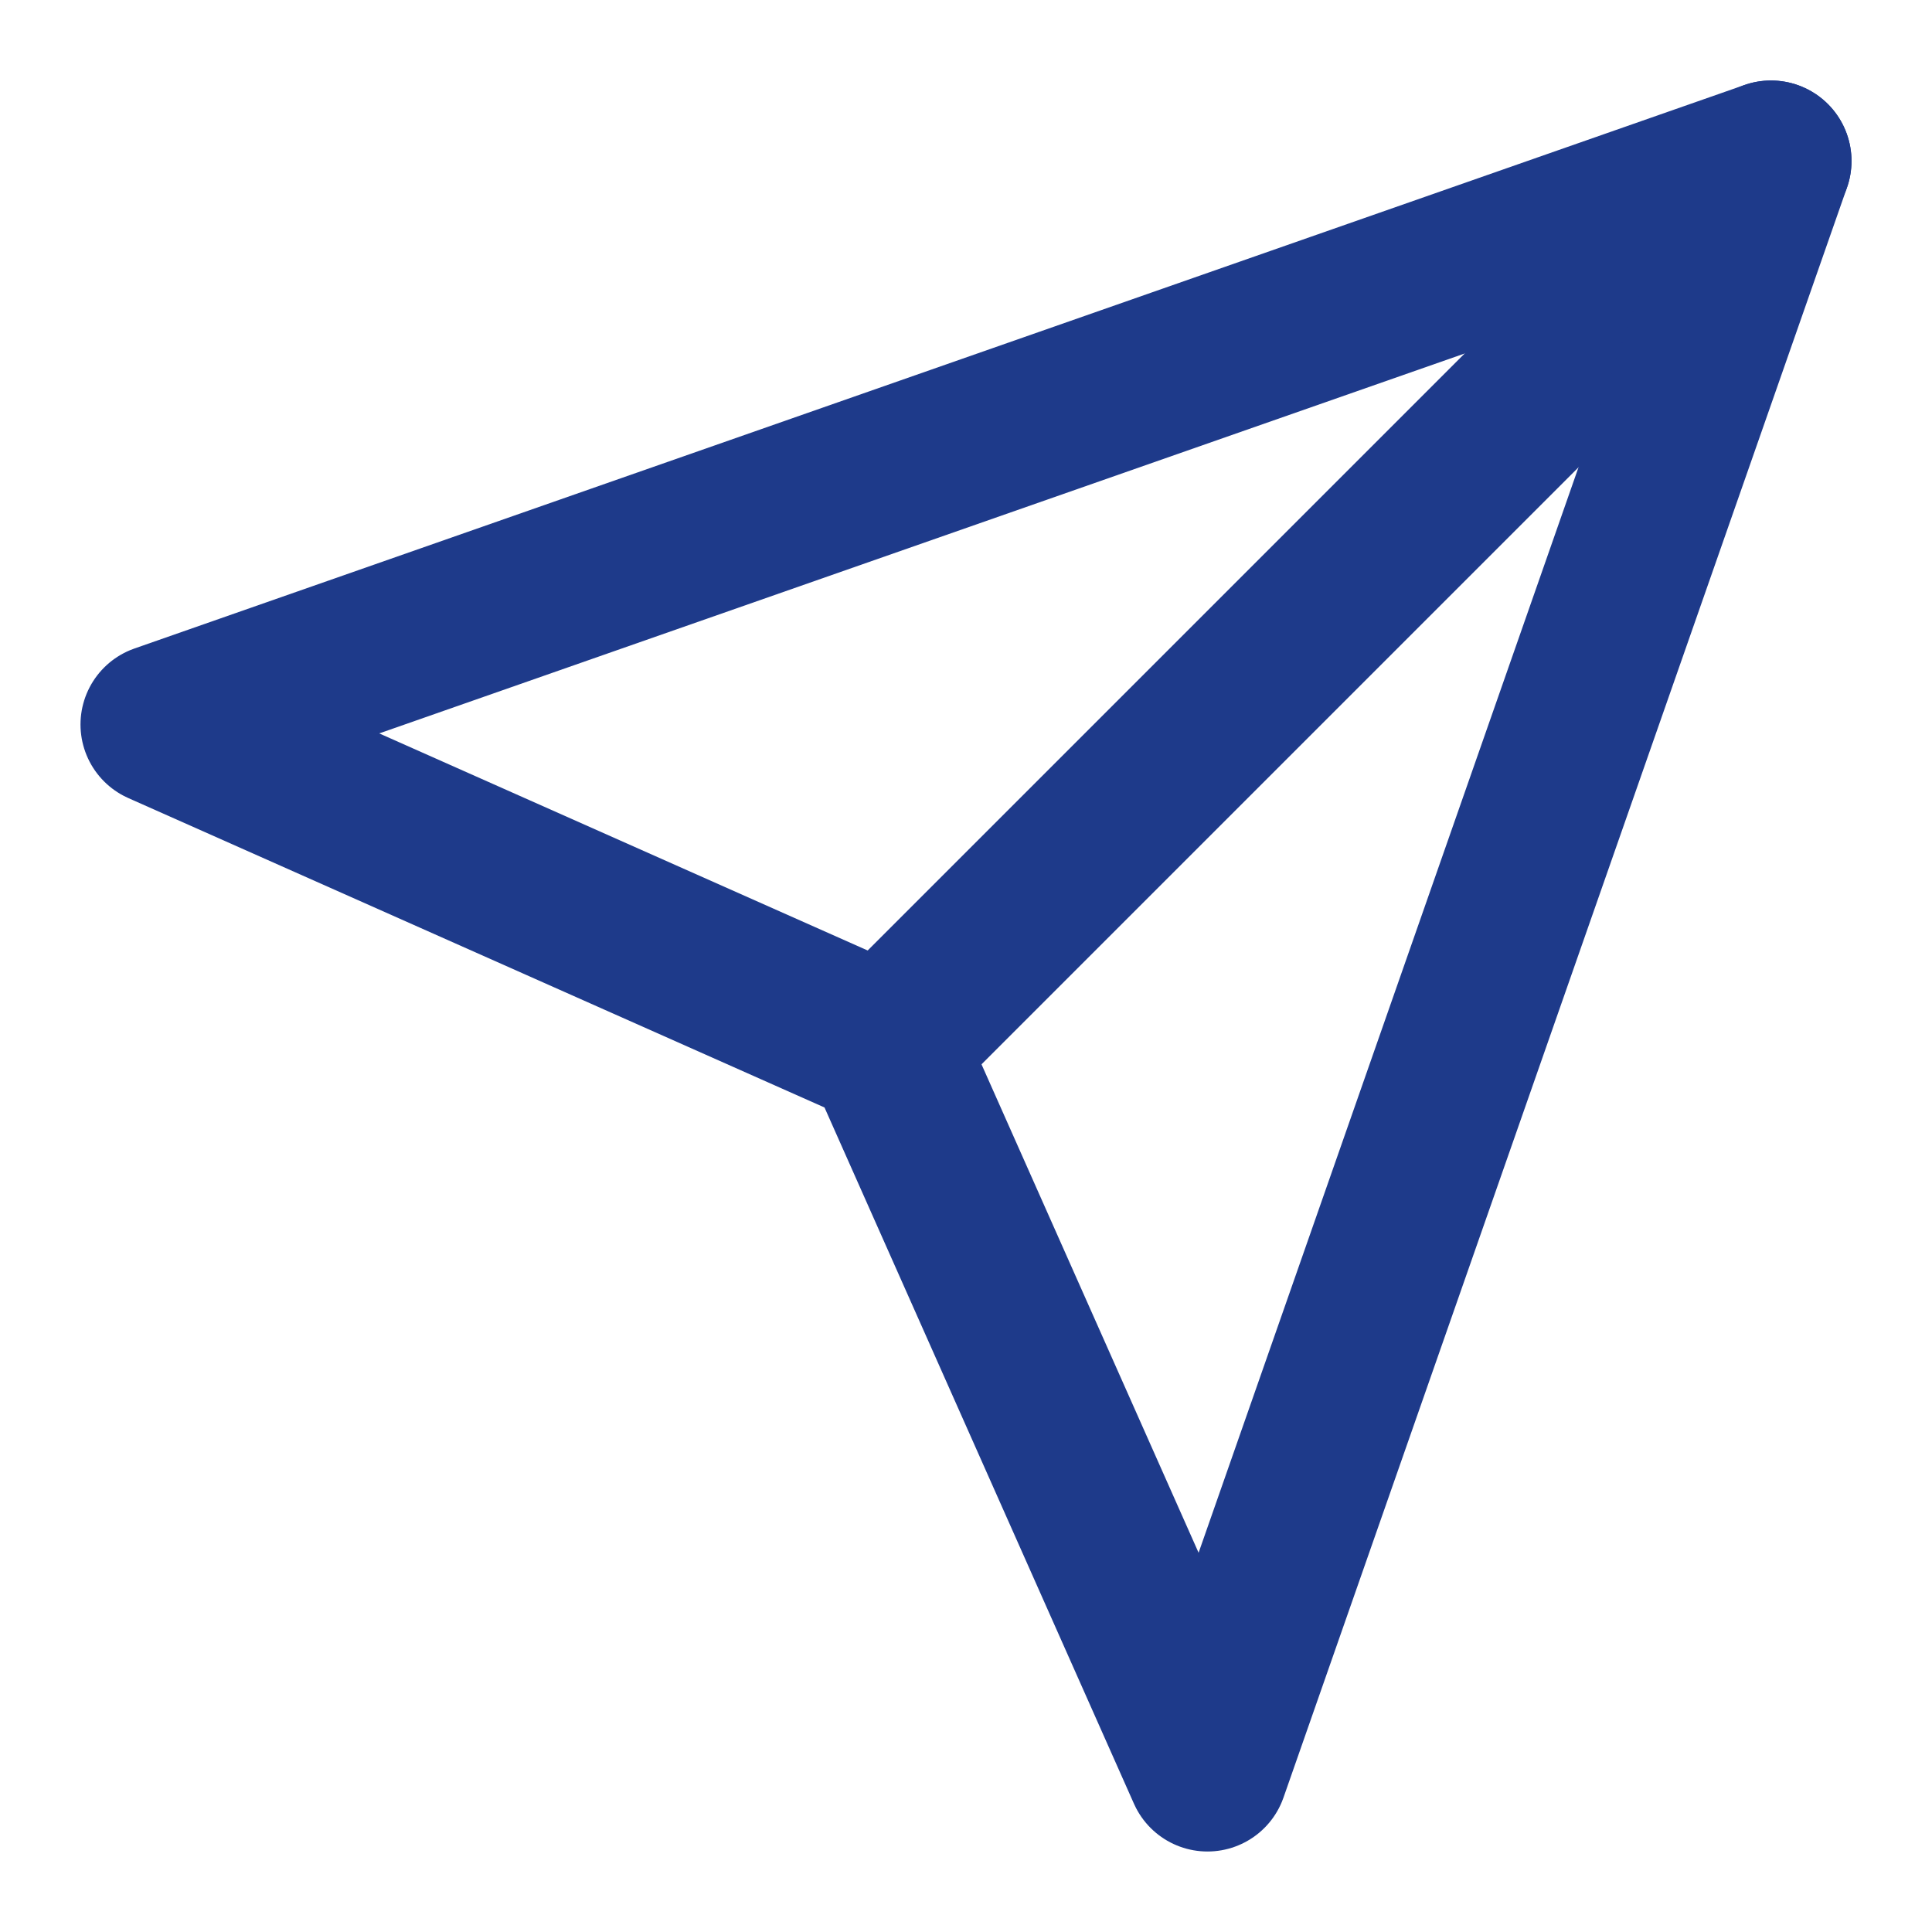
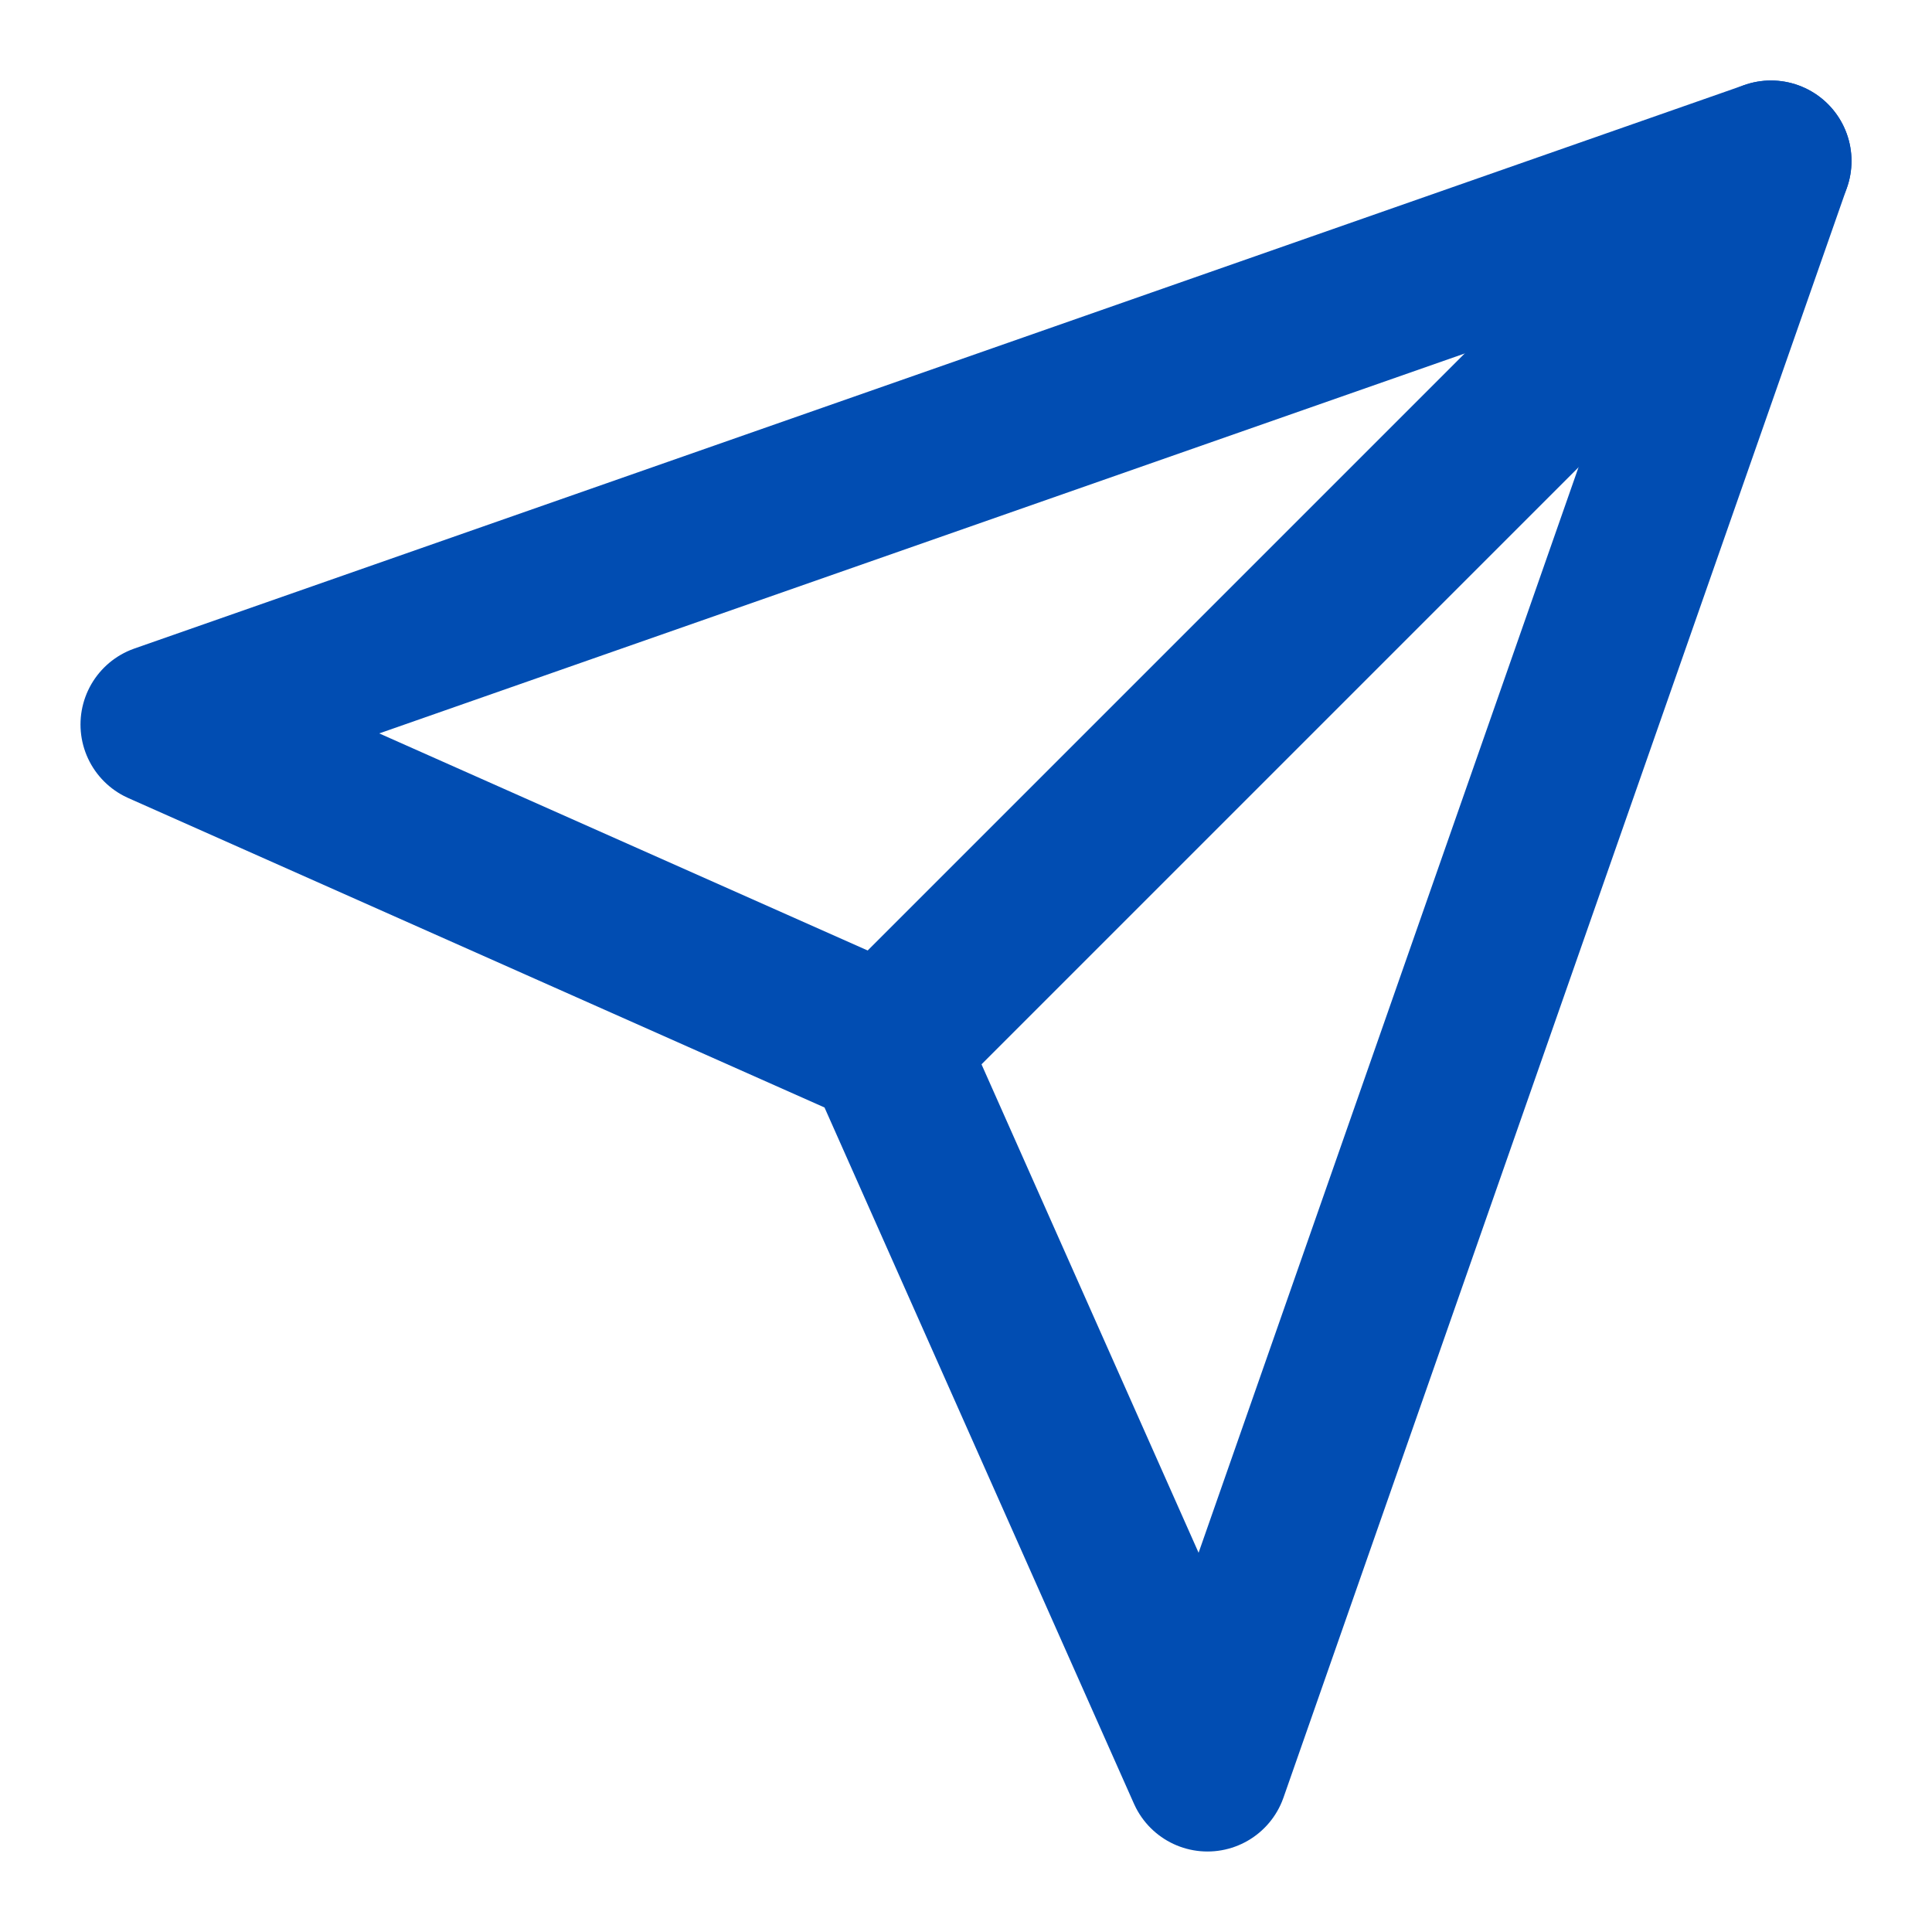
<svg xmlns="http://www.w3.org/2000/svg" viewBox="0 0 24 24" width="24" height="24">
-   <line x1="22" y1="2" x2="11" y2="13" stroke="#1E3A8A" stroke-width="2" stroke-linecap="round" stroke-linejoin="round" fill="none" />
-   <polygon points="22 2 15 22 11 13 2 9 22 2" stroke="#1E3A8A" stroke-width="2" stroke-linecap="round" stroke-linejoin="round" fill="none" />
+   <line x1="22" y1="2" x2="11" y2="13" stroke="#014DB2" stroke-width="2" stroke-linecap="round" stroke-linejoin="round" fill="none" />
+   <polygon points="22 2 15 22 11 13 2 9 22 2" stroke="#014DB2" stroke-width="2" stroke-linecap="round" stroke-linejoin="round" fill="none" />
</svg>
